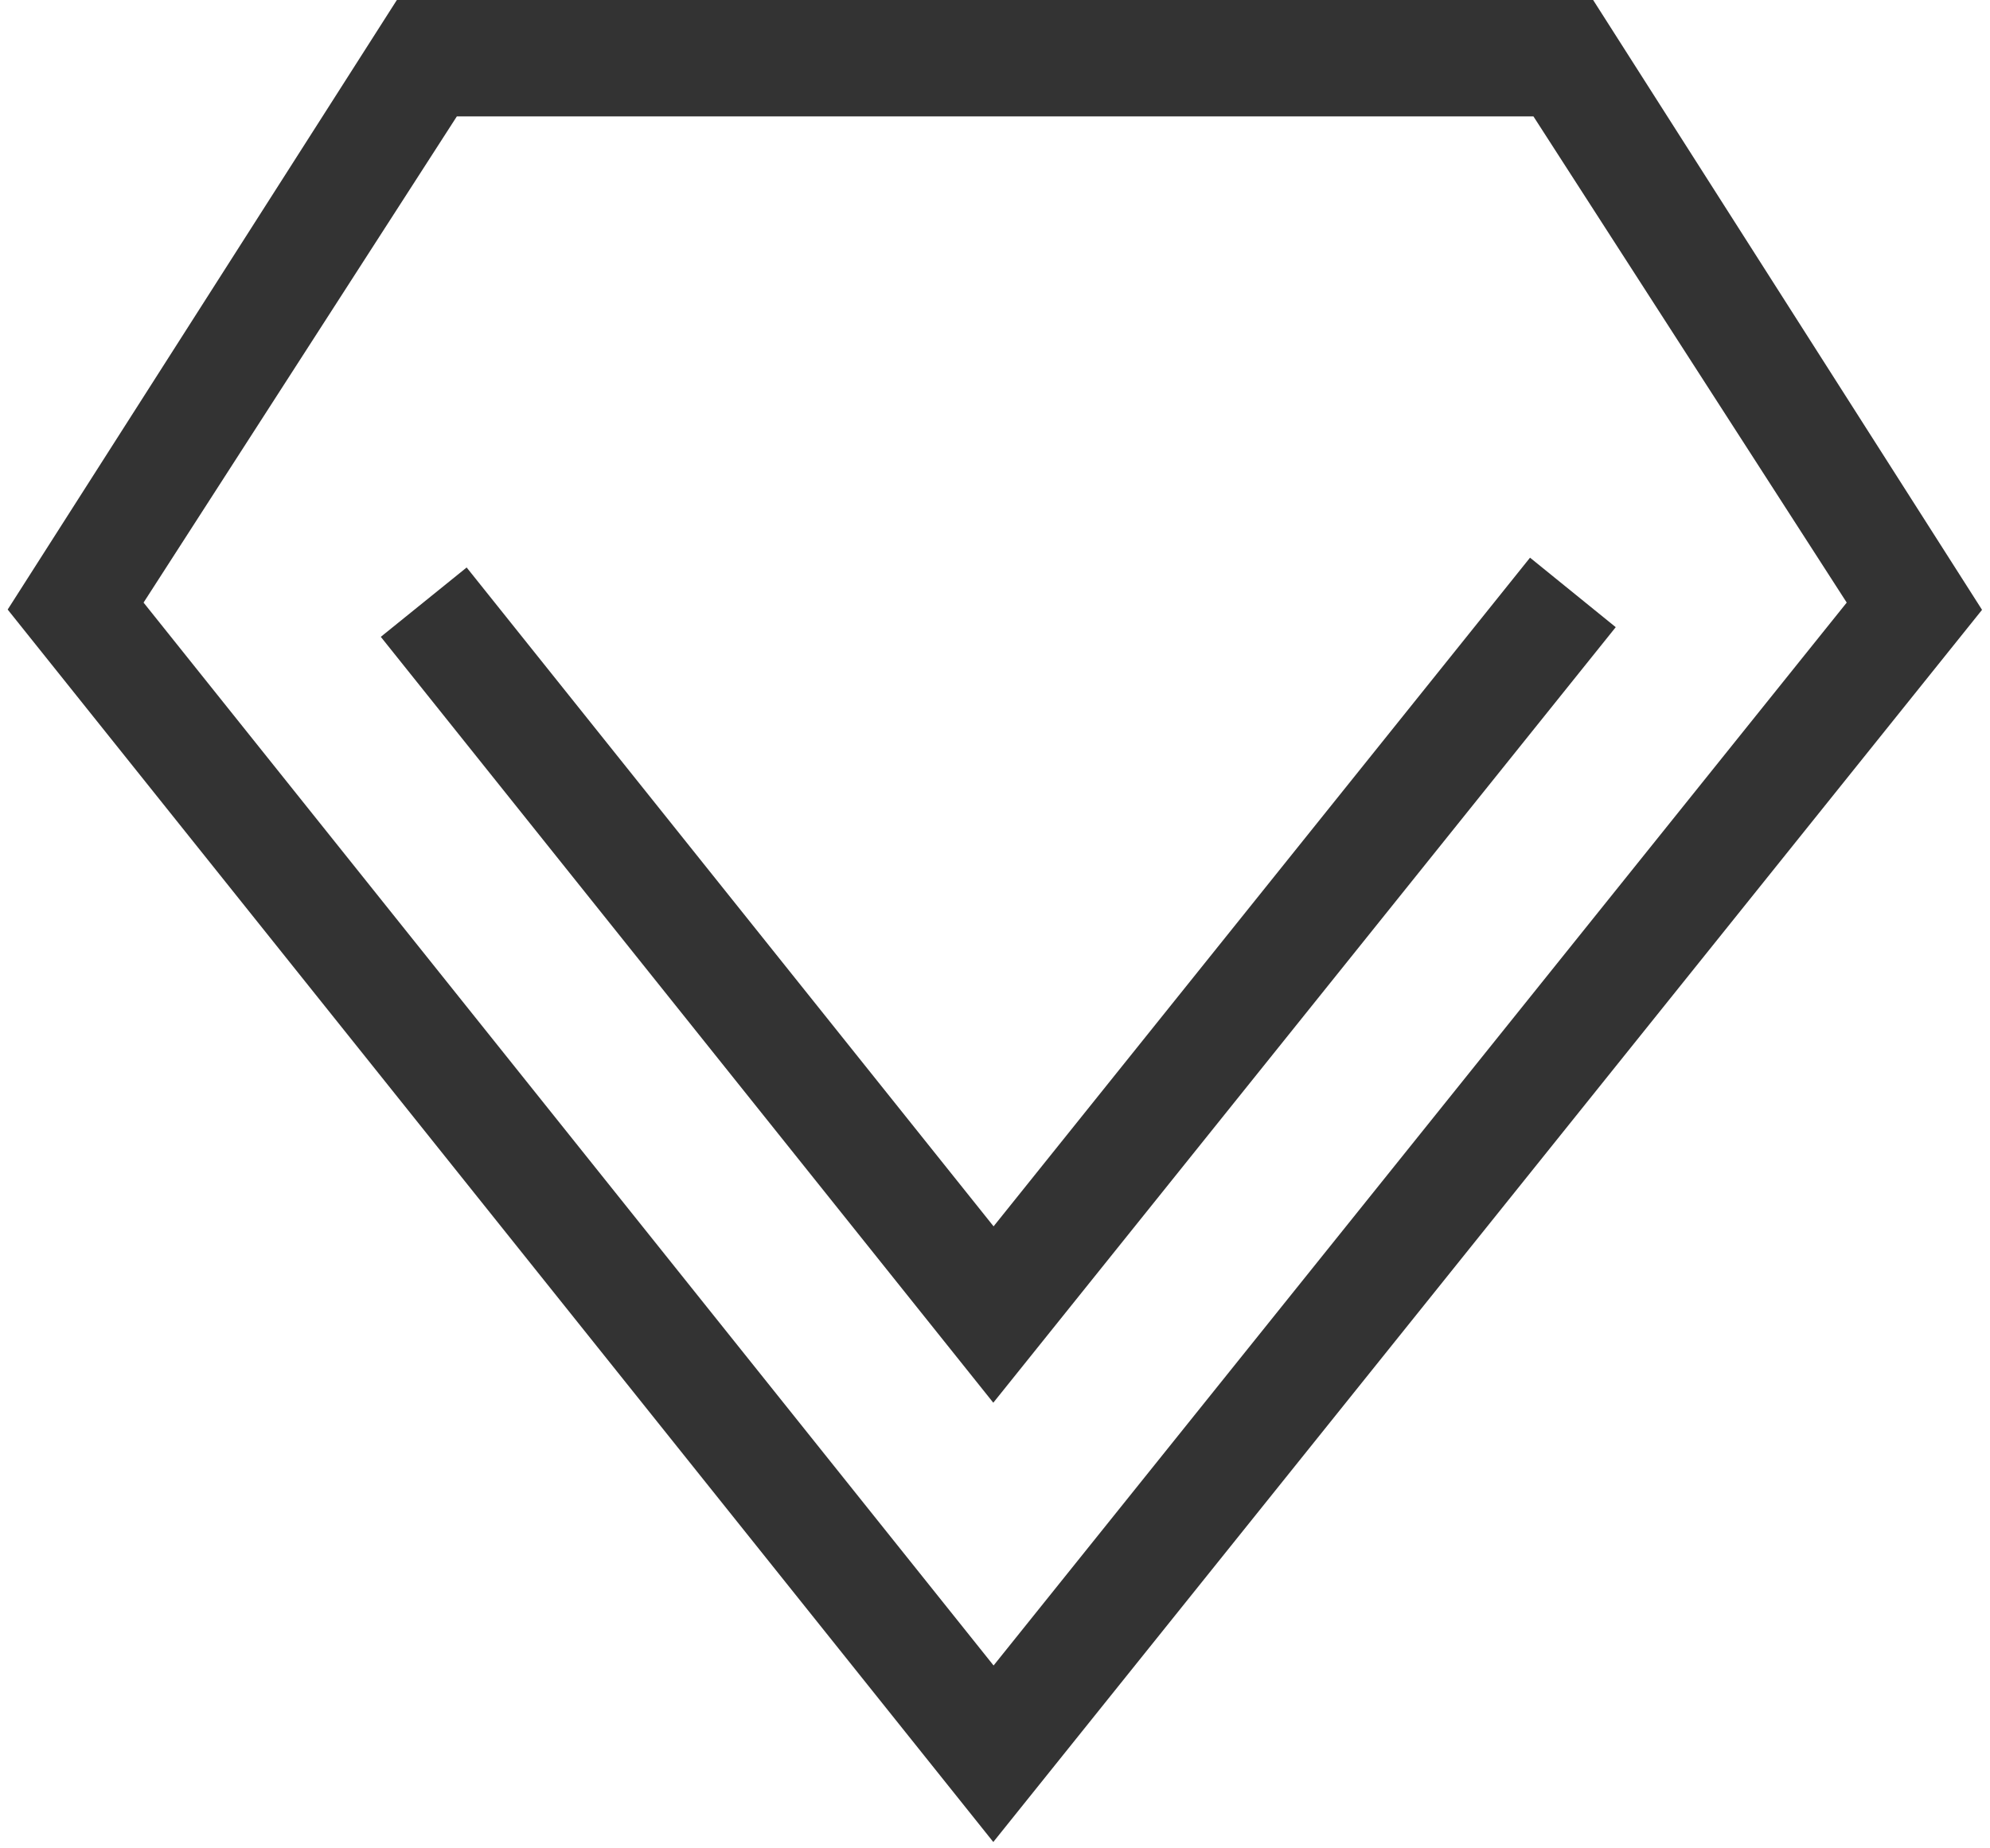
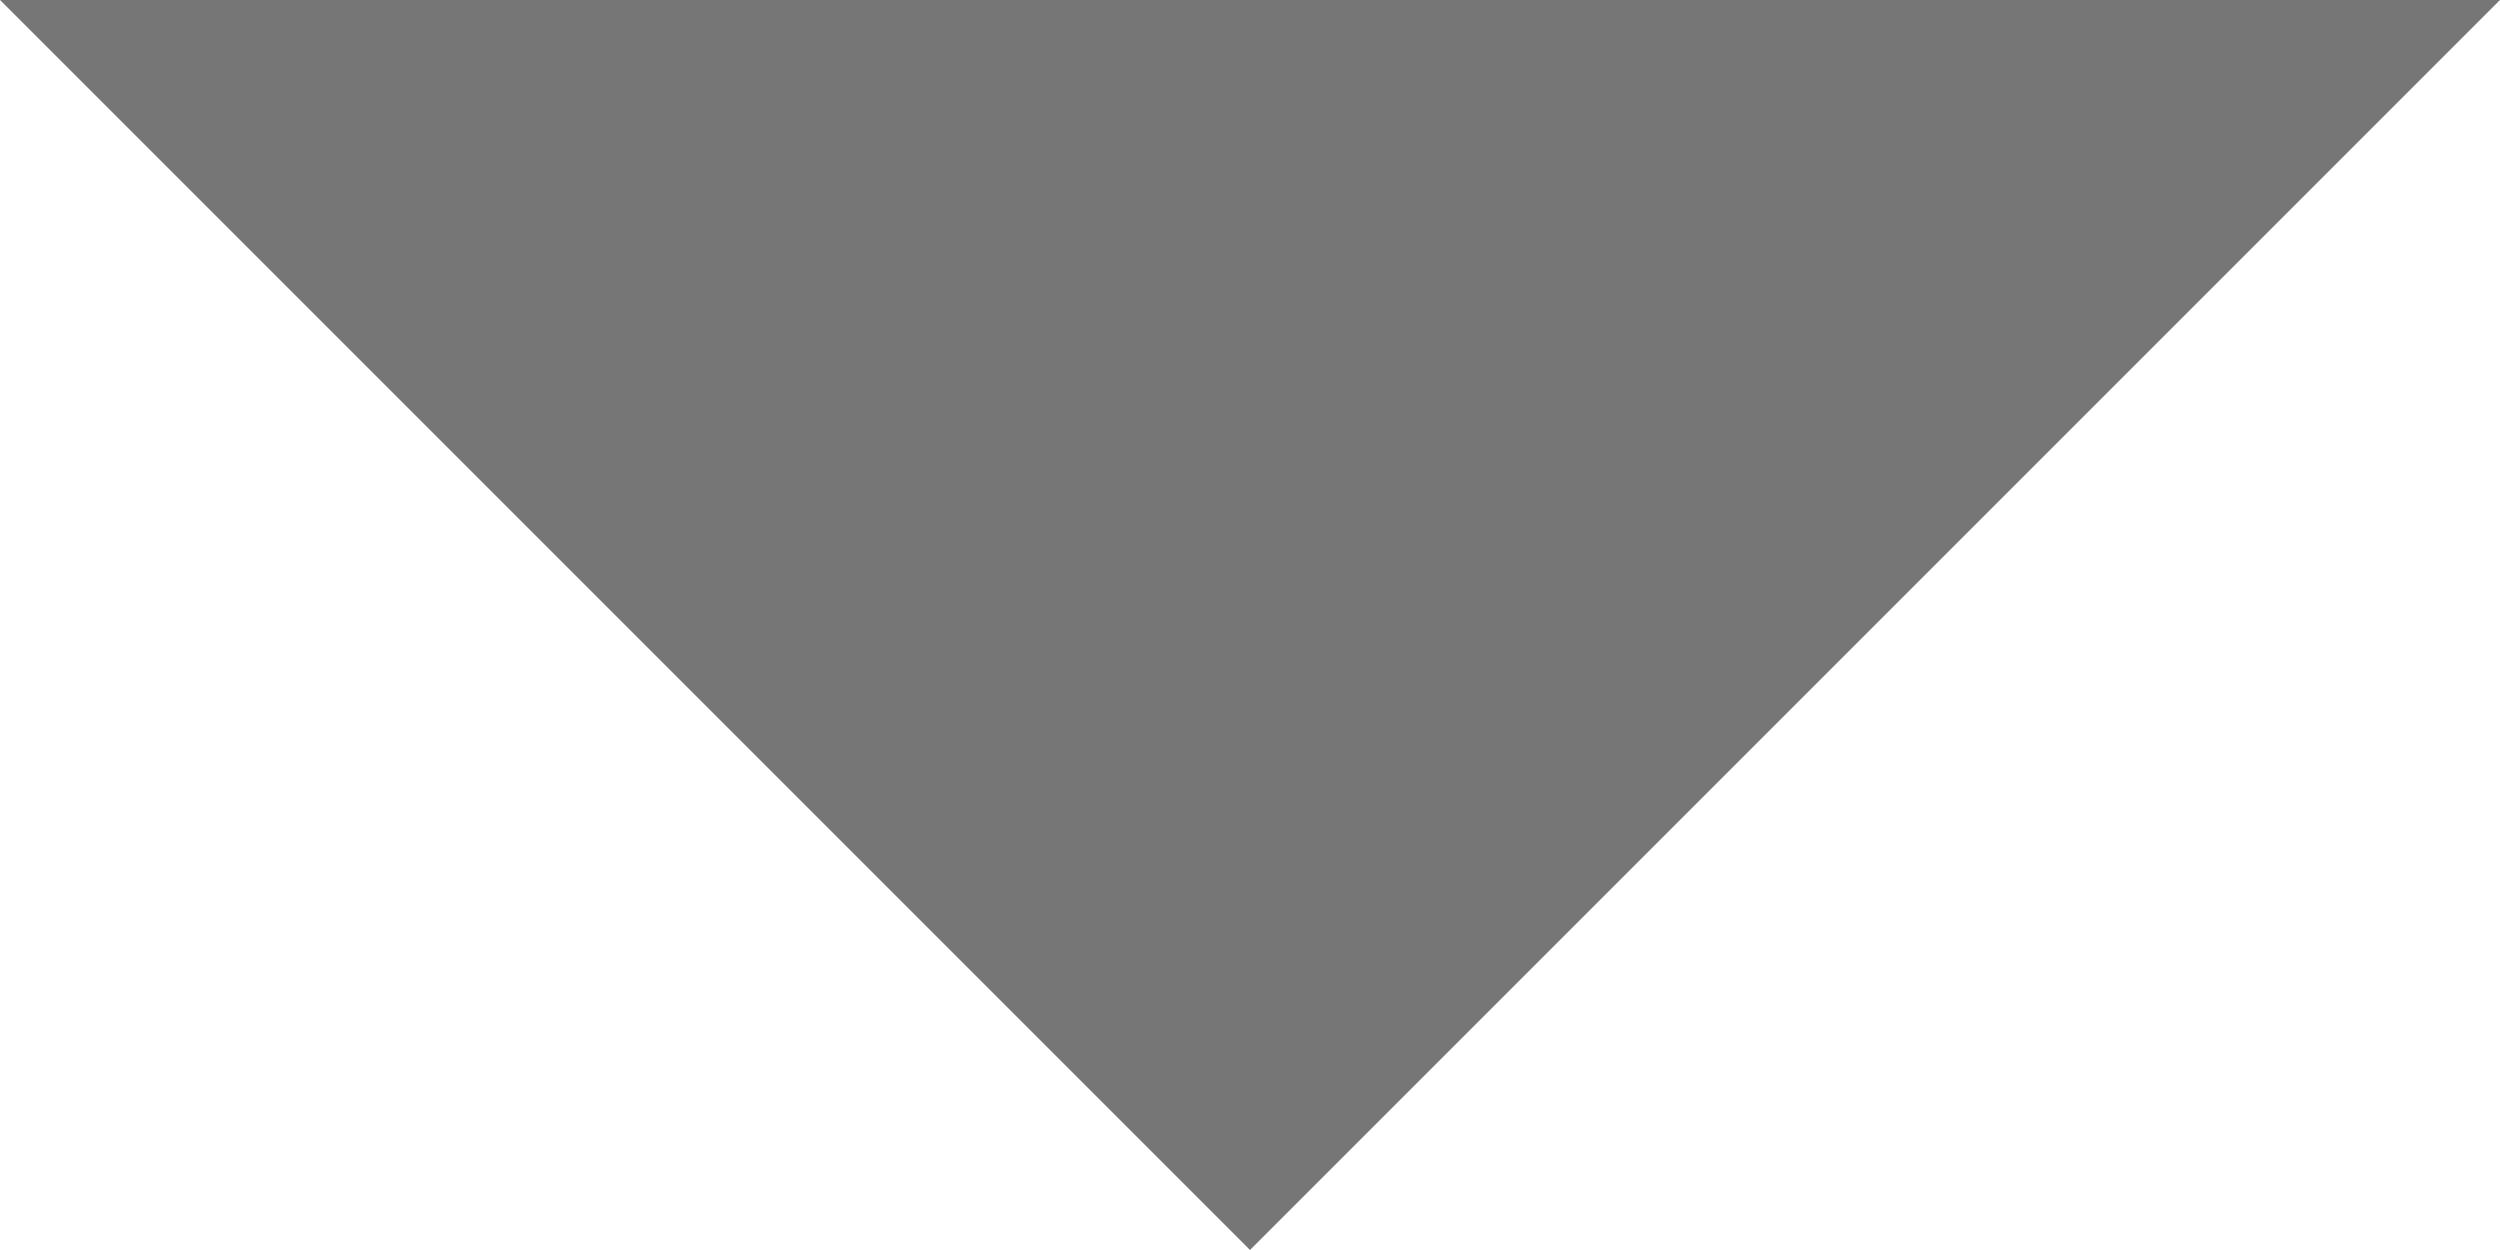
- <svg xmlns="http://www.w3.org/2000/svg" version="1.1" width="14px" height="13px">
-   <g transform="matrix(1 0 0 1 -66 -144 )">
-     <path d="M 0.054 4.289  L 6.988 12.961  L 13.944 4.291  L 11.208 0  L 2.792 0  L 0.054 4.289  Z M 10.788 0.819  L 12.992 4.24  L 6.99 11.719  L 1.01 4.24  L 3.214 0.819  L 10.788 0.819  Z M 2.679 4.481  L 6.988 9.87  L 11.367 4.413  L 10.764 3.924  L 6.99 8.629  L 3.283 3.993  L 2.679 4.481  Z " fill-rule="nonzero" fill="#333333" stroke="none" transform="matrix(1 0 0 1 66 144 )" />
+ <svg xmlns="http://www.w3.org/2000/svg" version="1.1" width="10px" height="5px">
+   <g transform="matrix(1 0 0 1 -1523 -86 )">
+     <path d="M 10 0  L 0 0  L 5 5  L 10 0  Z " fill-rule="nonzero" fill="#000000" stroke="none" fill-opacity="0.537" transform="matrix(1 0 0 1 1523 86 )" />
  </g>
</svg>
